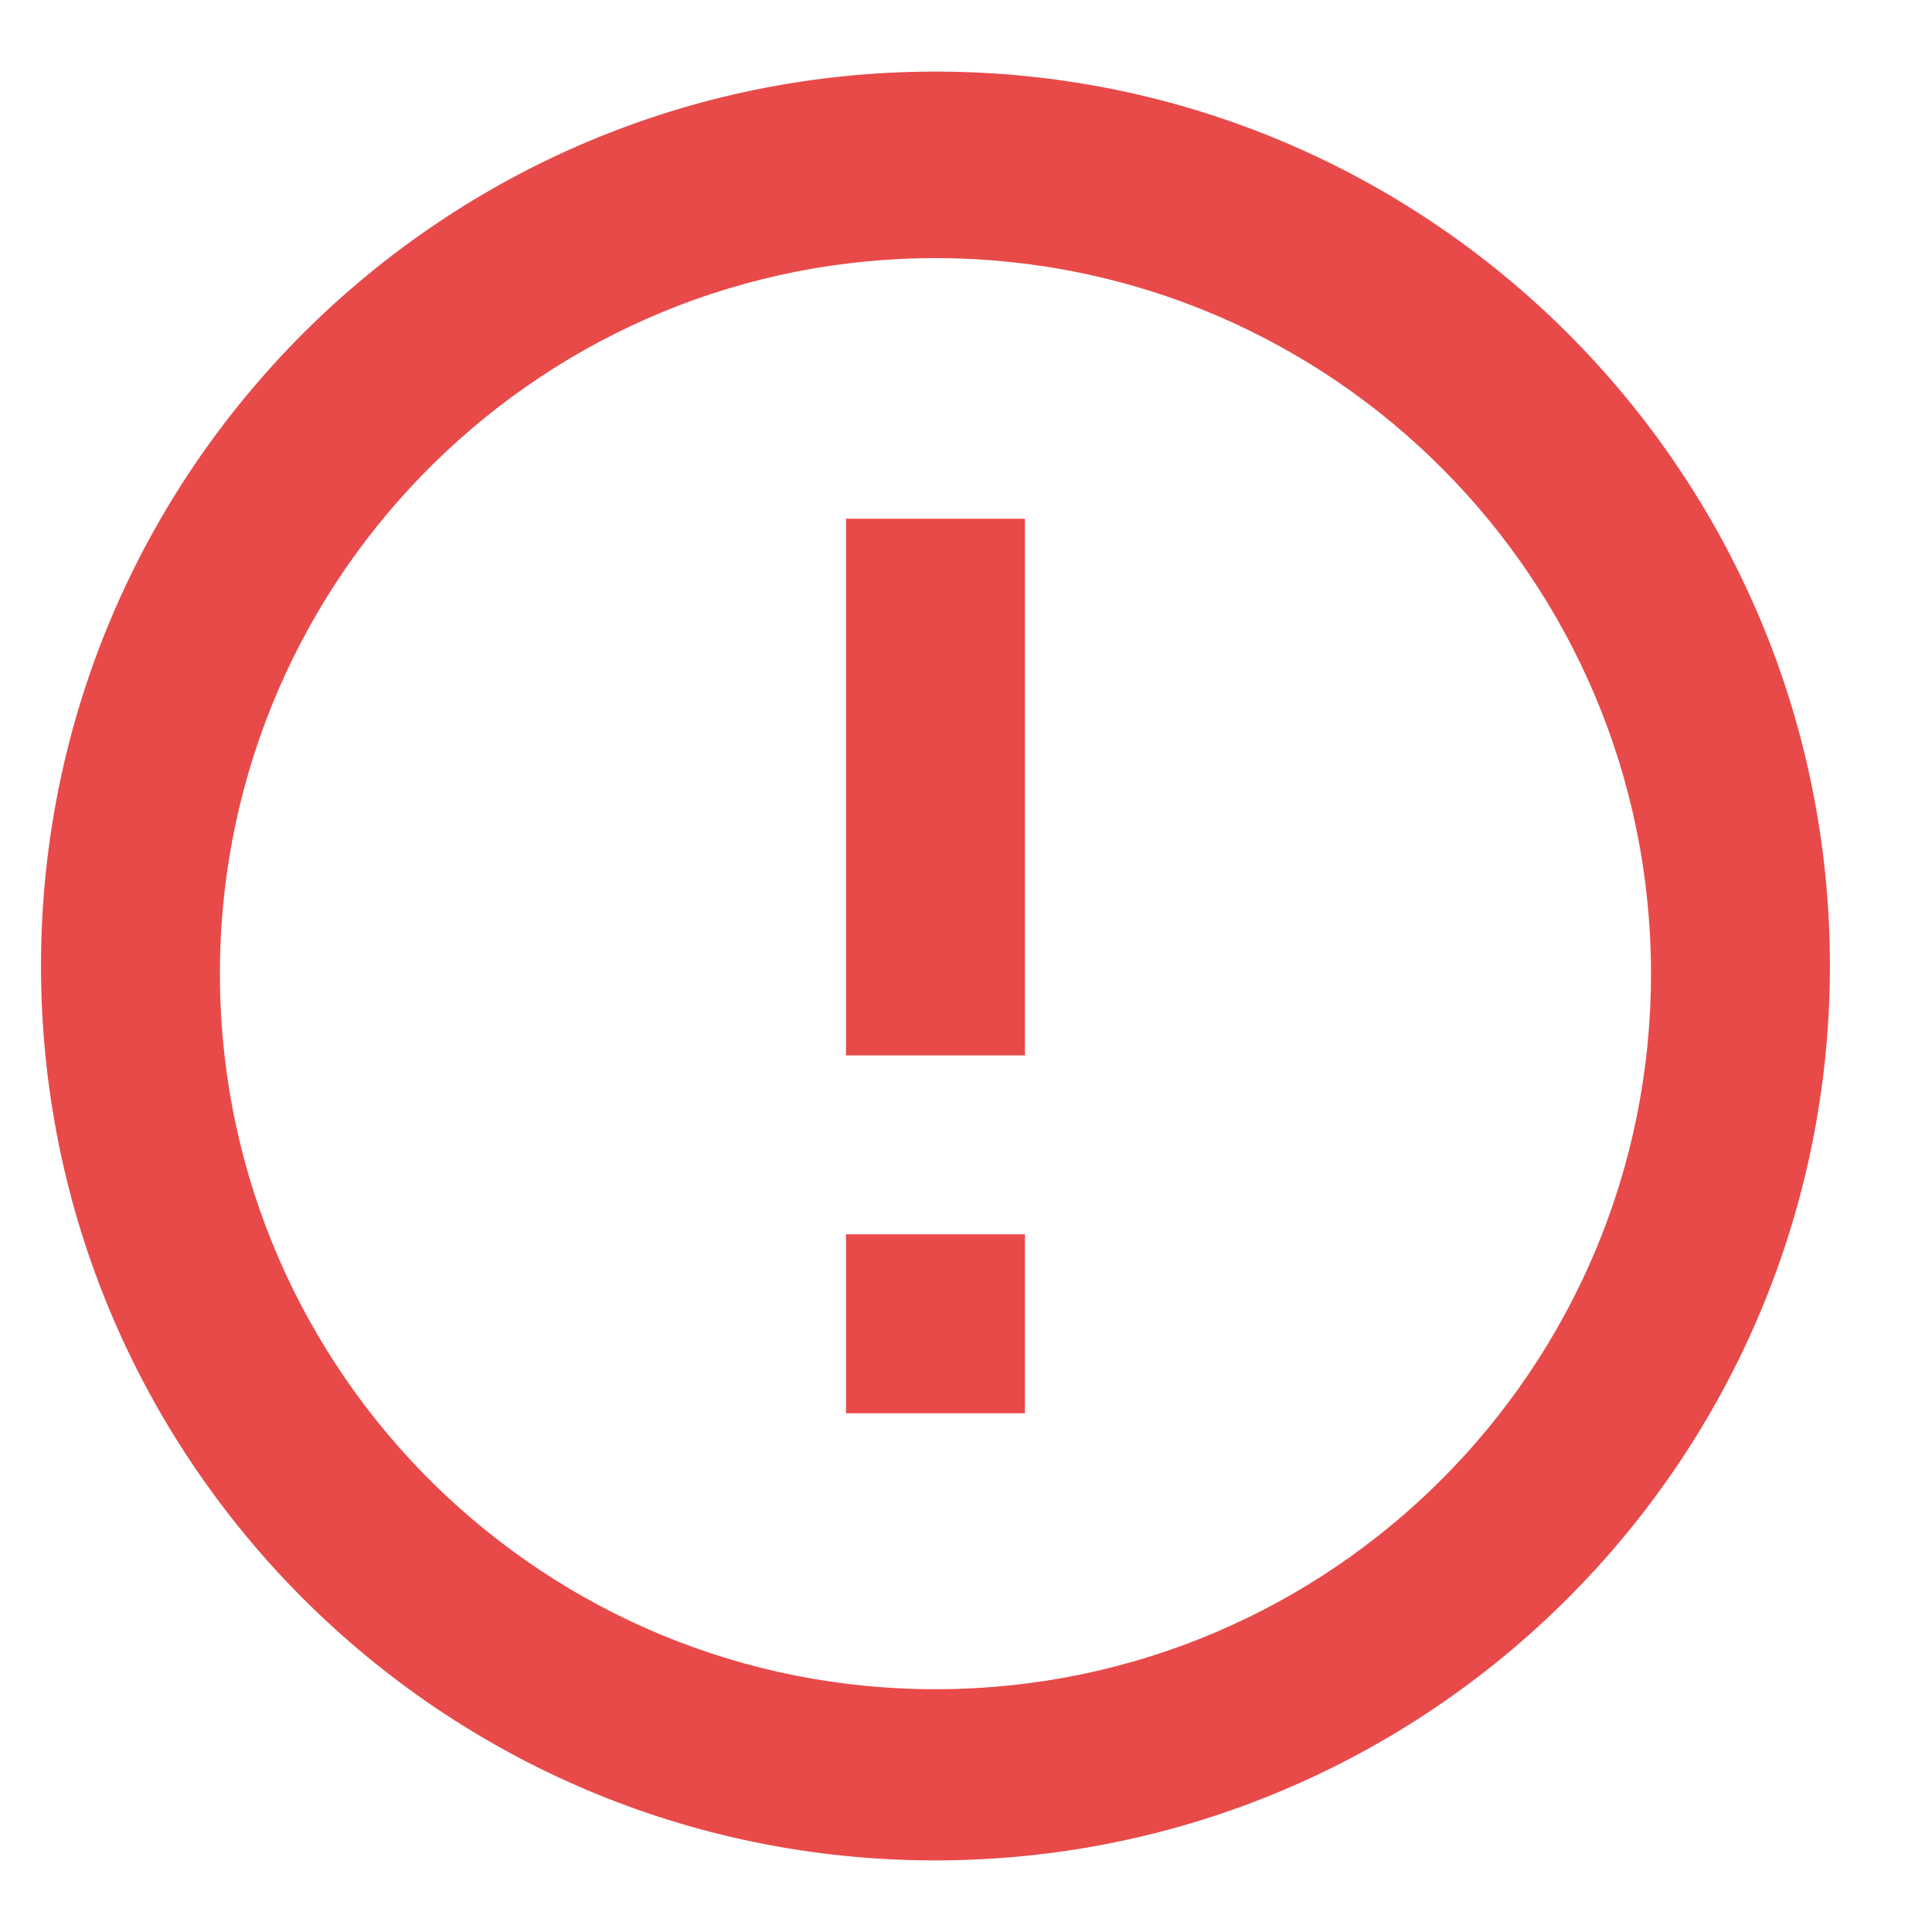
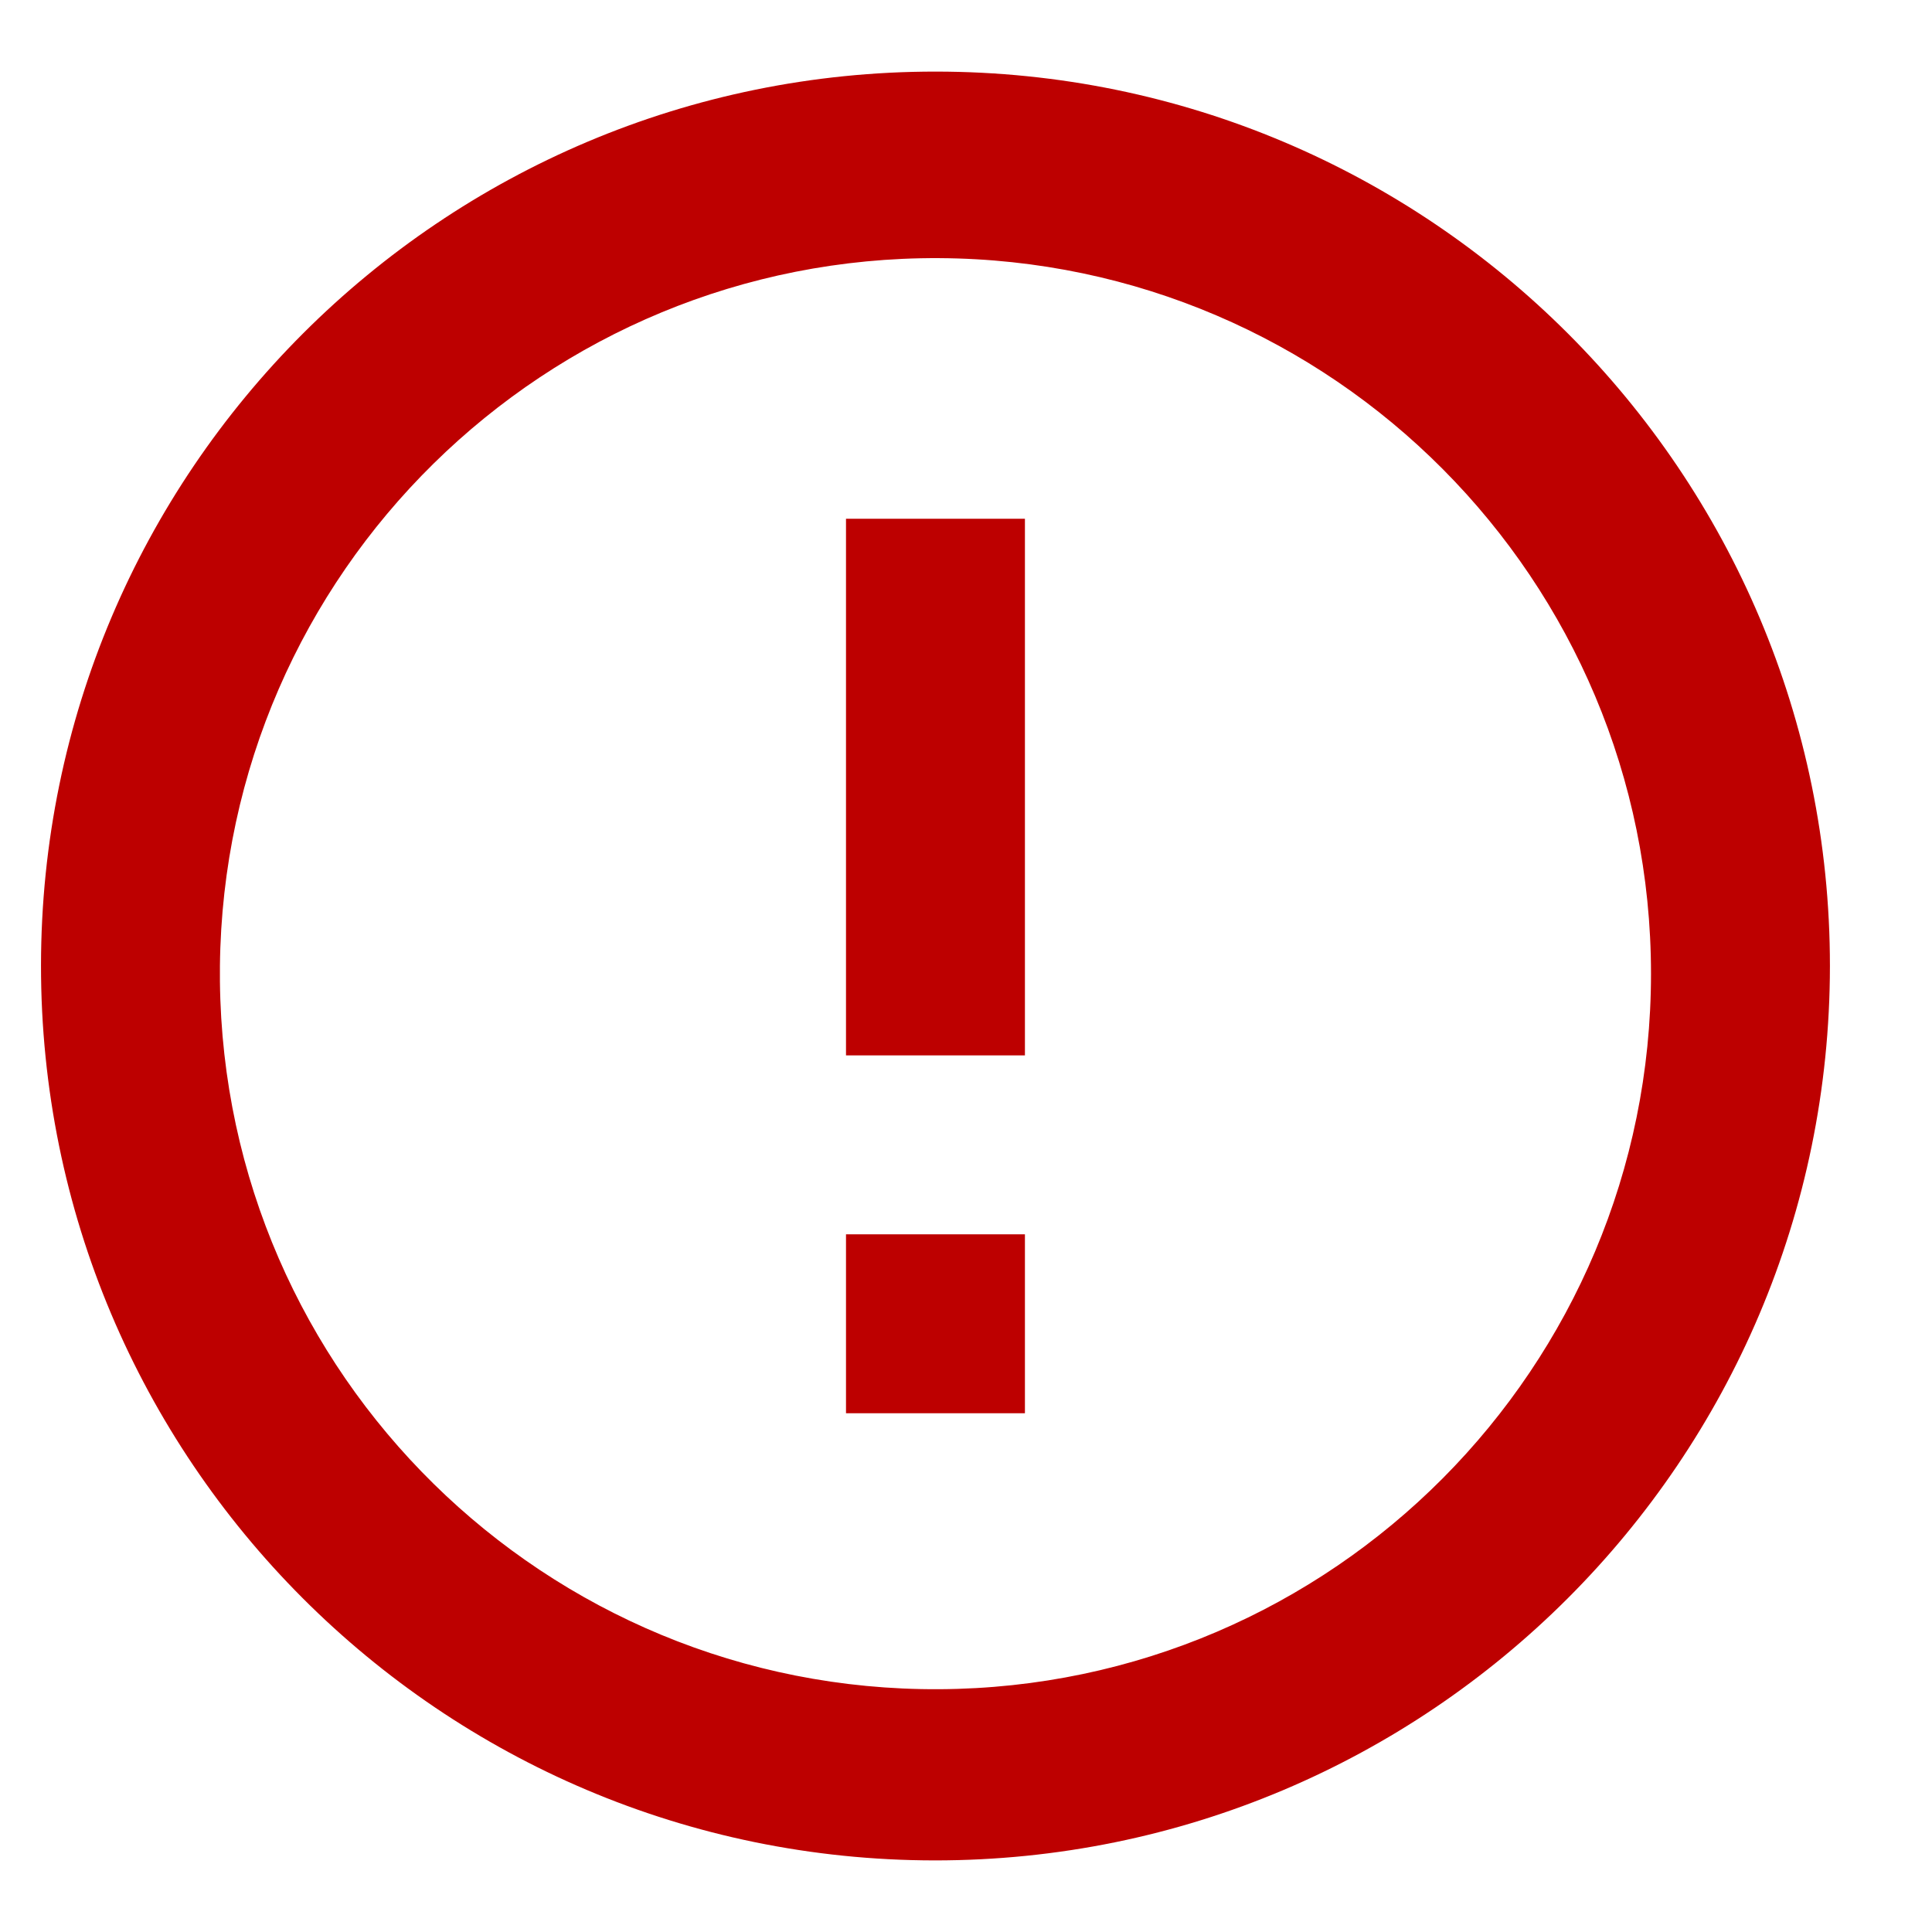
<svg xmlns="http://www.w3.org/2000/svg" width="18" height="18" viewBox="0 0 18 18" fill="none">
-   <path d="M8.707 17.333C4.106 17.329 0.379 13.596 0.382 8.994C0.385 4.393 4.117 0.665 8.718 0.667C13.32 0.668 17.049 4.399 17.049 9C17.046 13.604 13.312 17.335 8.707 17.333ZM2.049 9.143C2.088 12.811 5.083 15.758 8.751 15.738C12.419 15.719 15.382 12.739 15.382 9.072C15.382 5.404 12.419 2.425 8.751 2.405C5.083 2.385 2.088 5.332 2.049 9V9.143ZM9.549 13.167H7.882V11.5H9.549V13.167ZM9.549 9.833H7.882V4.833H9.549V9.833Z" fill="#E84A4A" />
+   <path d="M8.707 17.333C4.106 17.329 0.379 13.596 0.382 8.994C0.385 4.393 4.117 0.665 8.718 0.667C13.32 0.668 17.049 4.399 17.049 9C17.046 13.604 13.312 17.335 8.707 17.333ZM2.049 9.143C2.088 12.811 5.083 15.758 8.751 15.738C12.419 15.719 15.382 12.739 15.382 9.072C15.382 5.404 12.419 2.425 8.751 2.405C5.083 2.385 2.088 5.332 2.049 9V9.143ZM9.549 13.167H7.882V11.5H9.549V13.167ZM9.549 9.833H7.882V4.833H9.549V9.833Z" fill="#bd0000" />
</svg>
